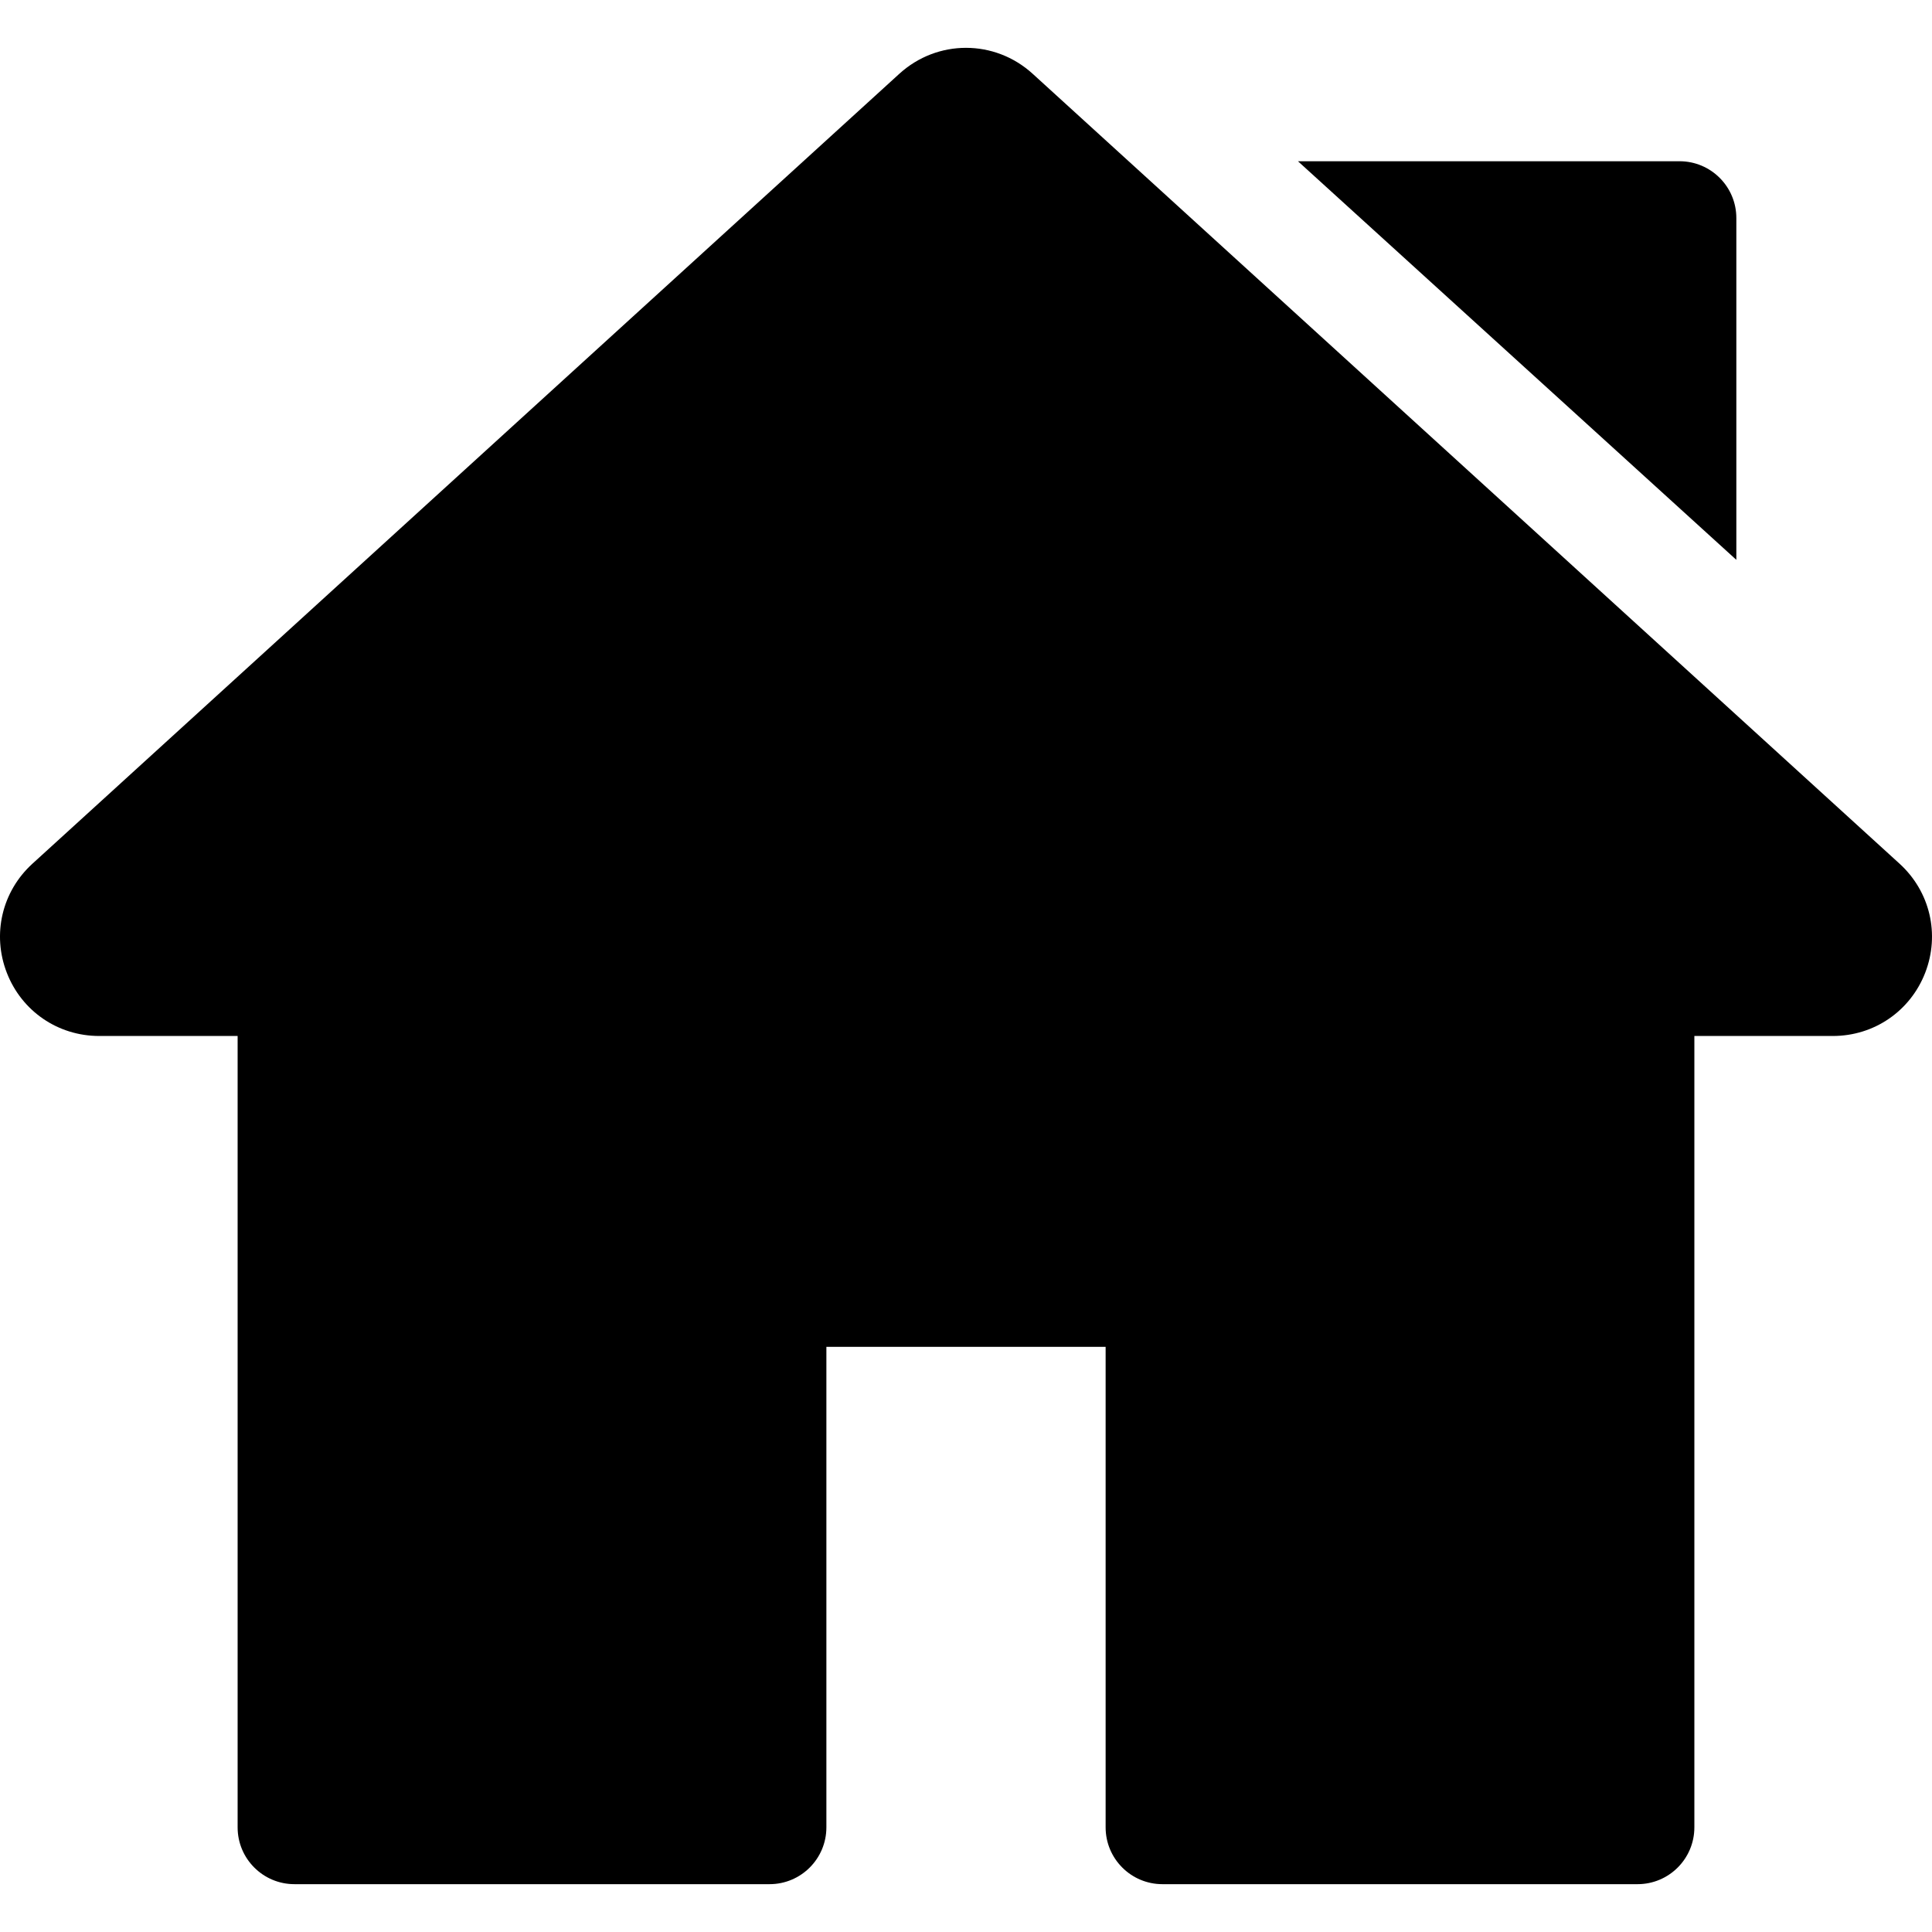
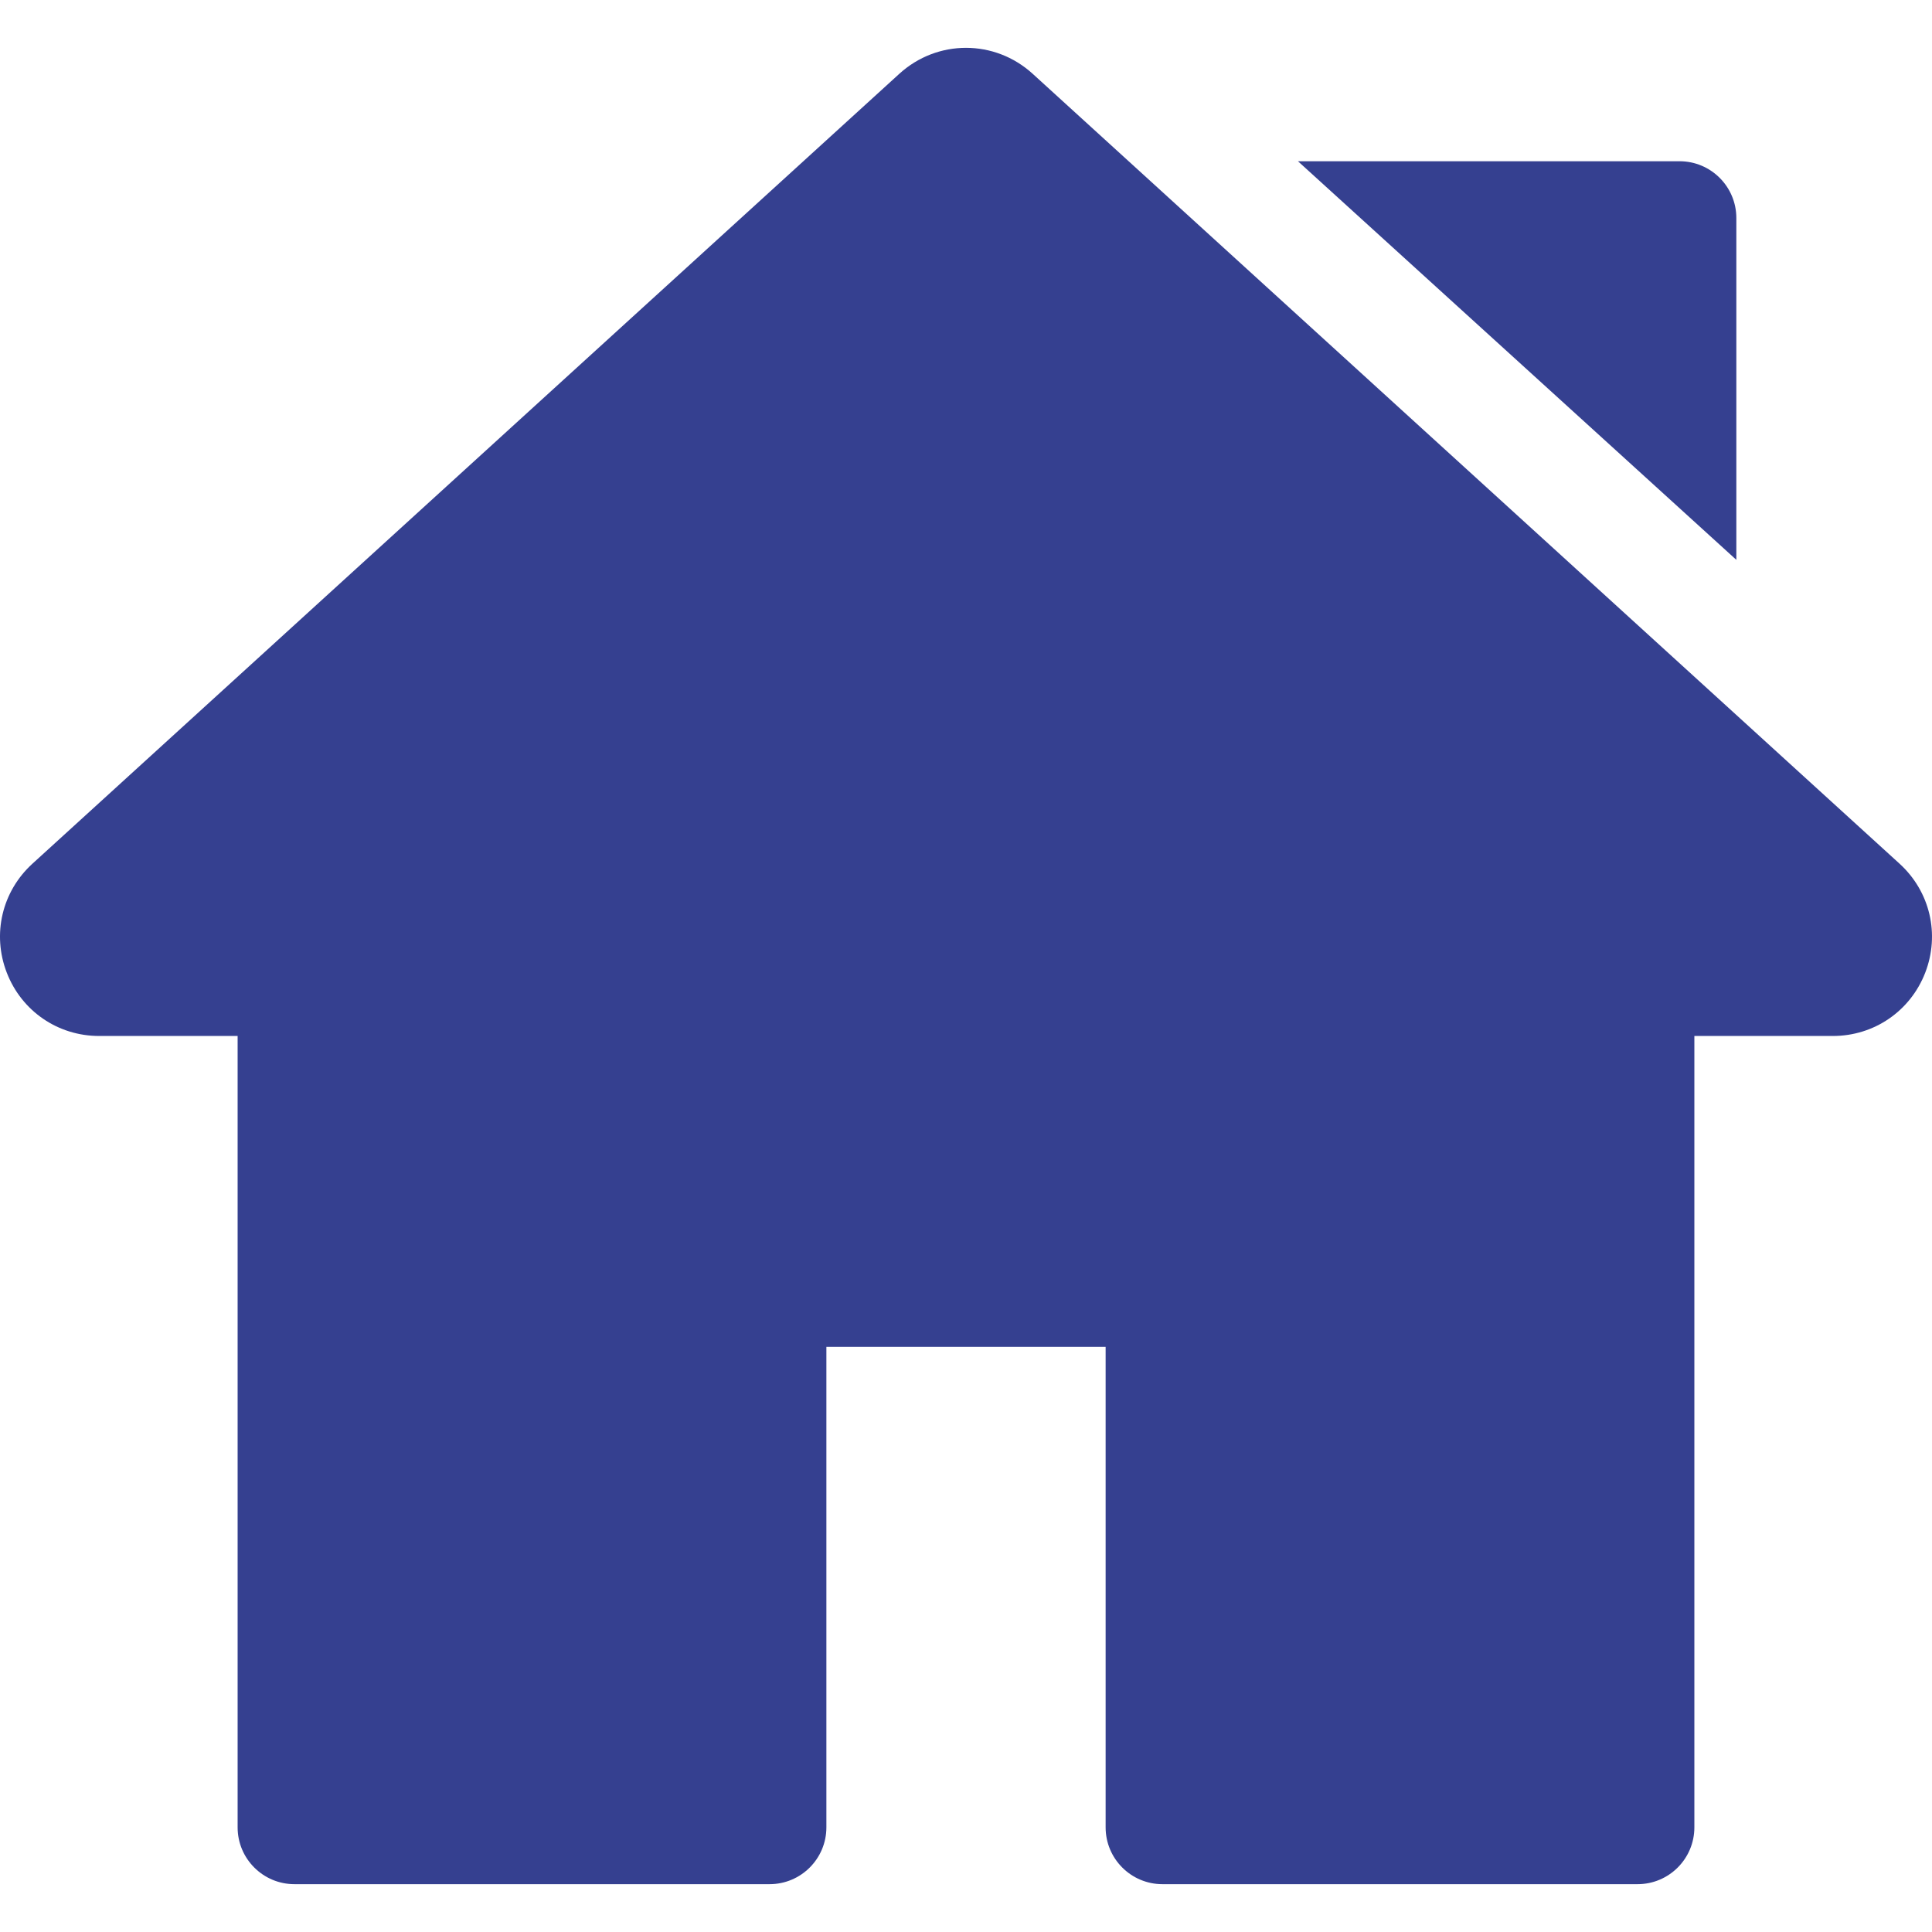
- <svg xmlns="http://www.w3.org/2000/svg" version="1.1" id="Capa_1" x="0px" y="0px" viewBox="0 0 512.001 512.001" style="enable-background:new 0 0 512.001 512.001;" xml:space="preserve">
+ <svg xmlns="http://www.w3.org/2000/svg" version="1.1" id="Capa_1" x="0px" y="0px" viewBox="0 0 512.001 512.001" style="enable-background:new 0 0 512.001 512.001;" xml:space="preserve" fill="#354090">
  <g>
    <g>
      <path d="M503.402,228.885L273.684,19.567c-10.083-9.189-25.288-9.188-35.367-0.001L8.598,228.886    c-8.077,7.36-10.745,18.7-6.799,28.889c3.947,10.189,13.557,16.772,24.484,16.772h36.69v209.721    c0,8.315,6.742,15.057,15.057,15.057h125.914c8.315,0,15.057-6.741,15.057-15.057V356.932h74.002v127.337    c0,8.315,6.742,15.057,15.057,15.057h125.908c8.315,0,15.057-6.741,15.057-15.057V274.547h36.697    c10.926,0,20.537-6.584,24.484-16.772C514.147,247.585,511.479,236.246,503.402,228.885z" />
    </g>
  </g>
  <g>
    <g>
      <path d="M445.092,42.73H343.973l116.176,105.636v-90.58C460.149,49.471,453.408,42.73,445.092,42.73z" />
    </g>
  </g>
  <g>
</g>
  <g>
</g>
  <g>
</g>
  <g>
</g>
  <g>
</g>
  <g>
</g>
  <g>
</g>
  <g>
</g>
  <g>
</g>
  <g>
</g>
  <g>
</g>
  <g>
</g>
  <g>
</g>
  <g>
</g>
  <g>
</g>
</svg>
